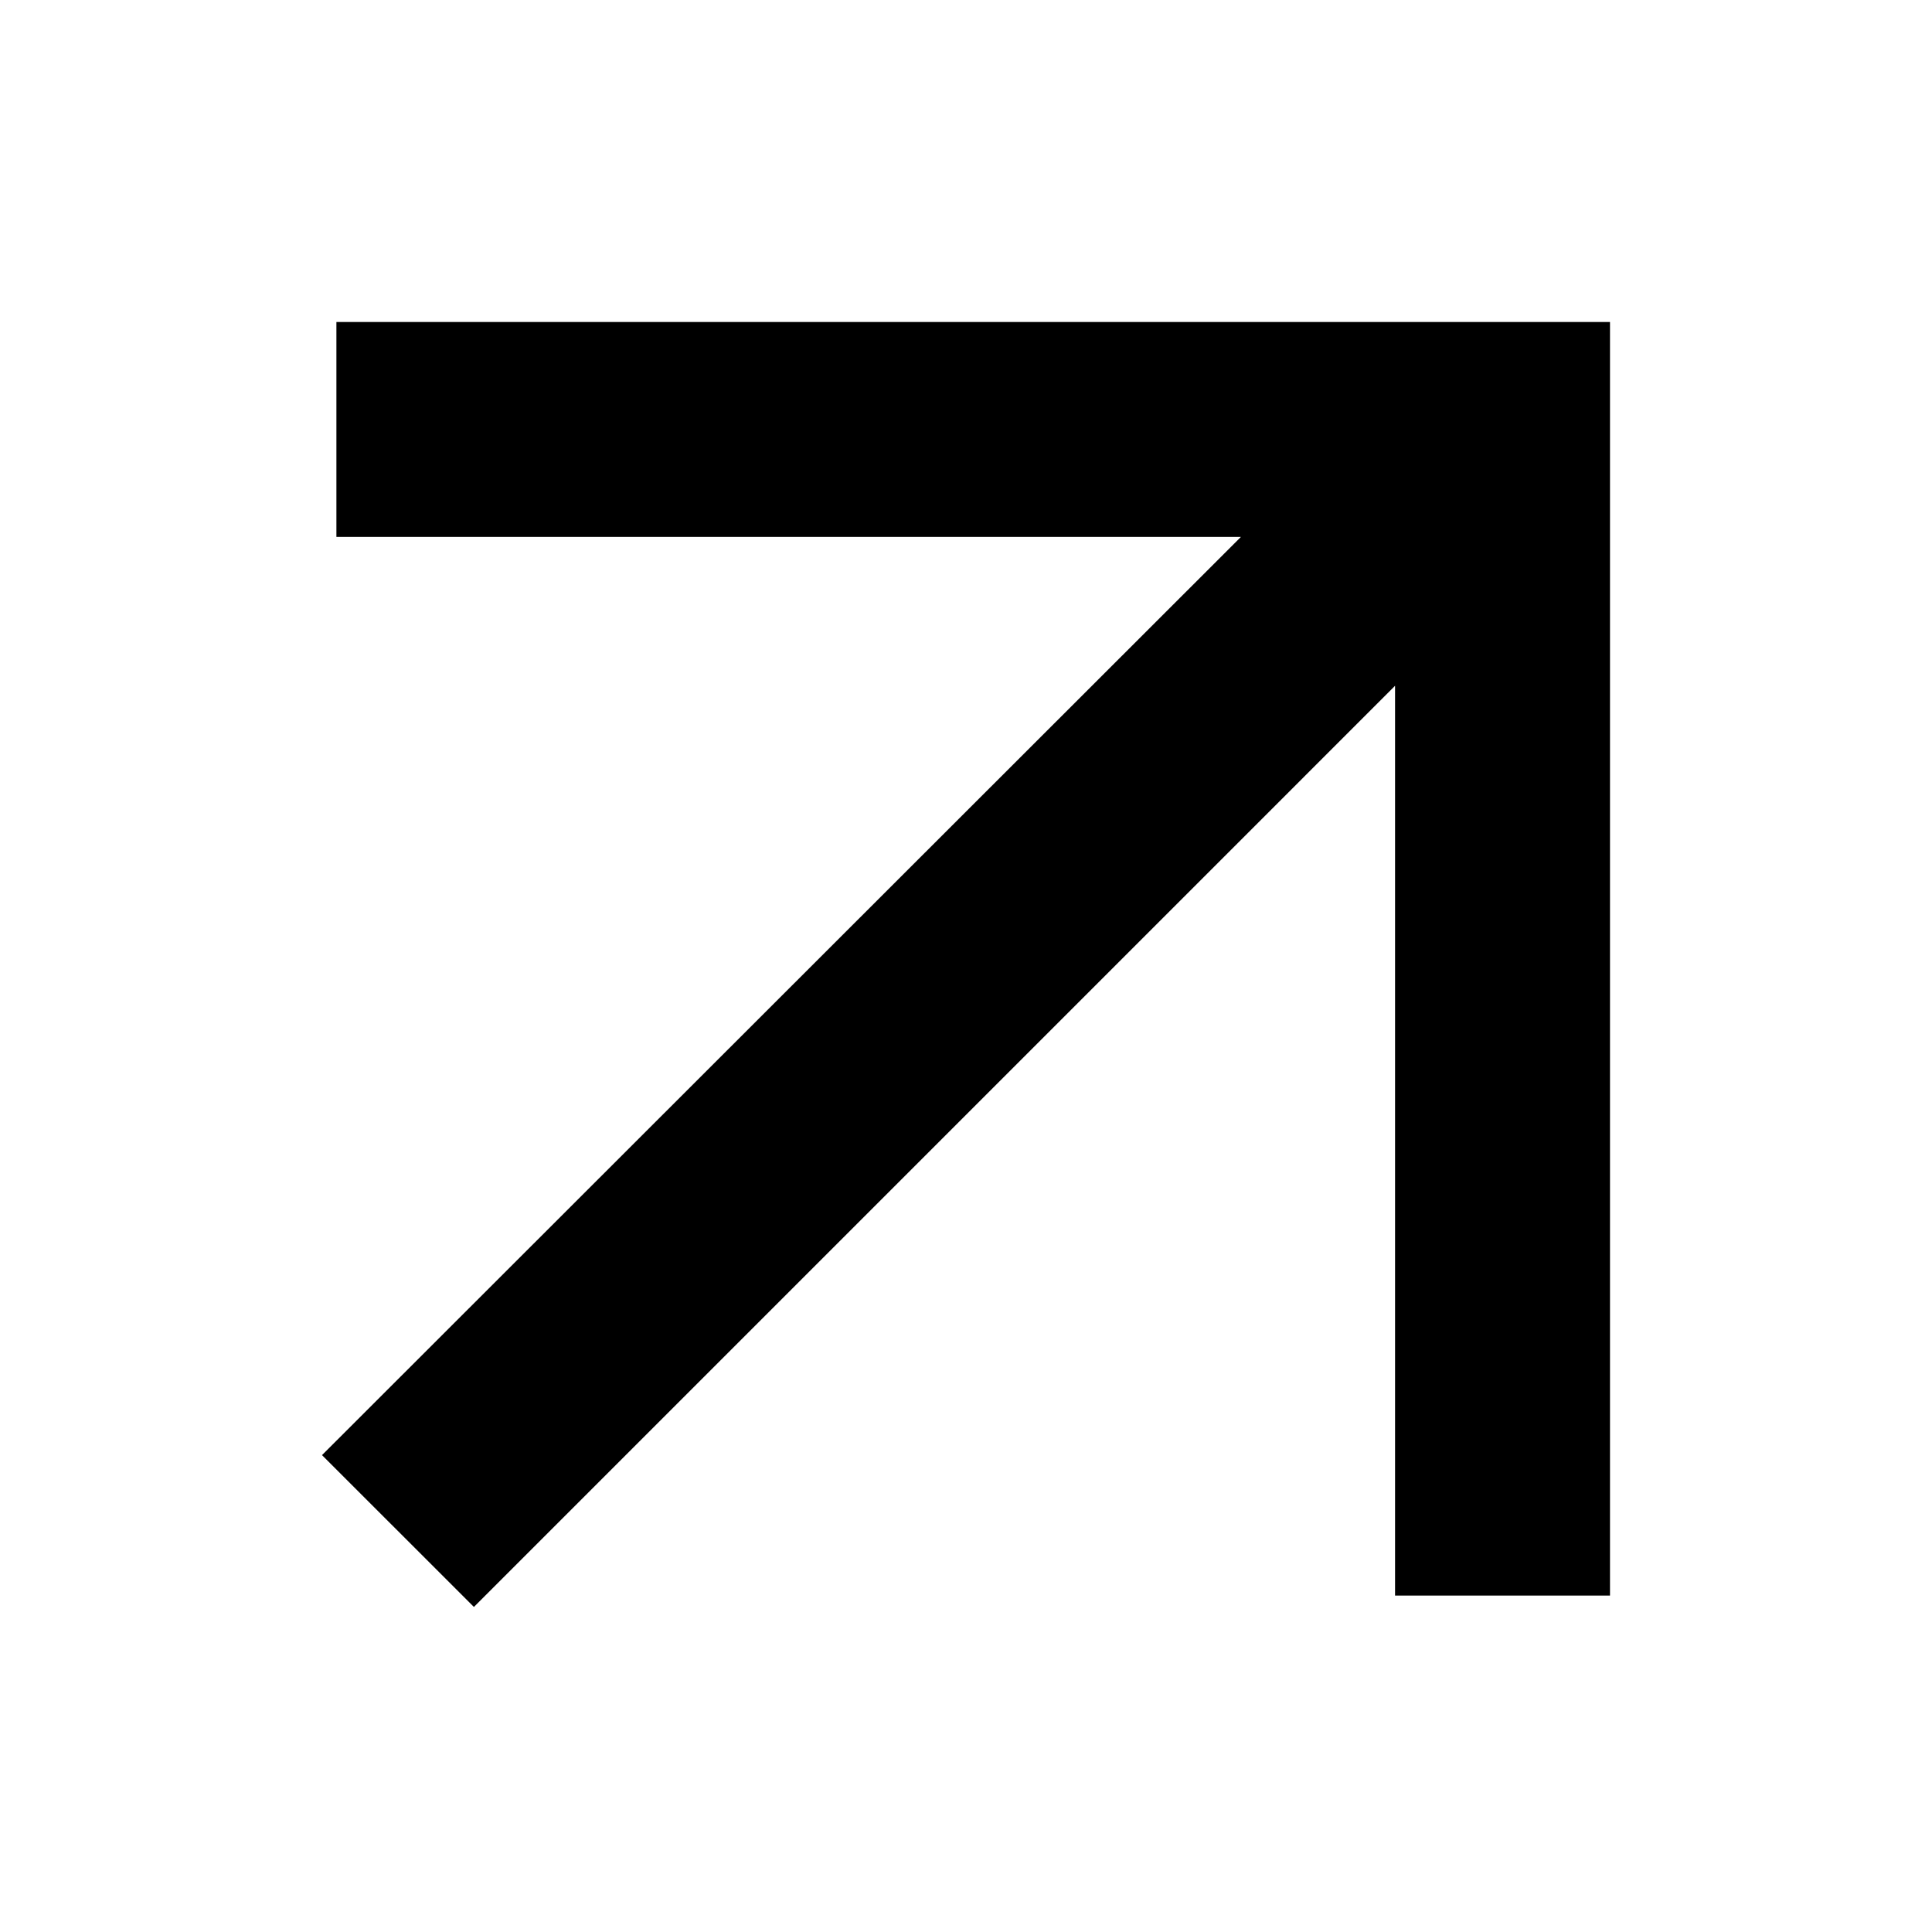
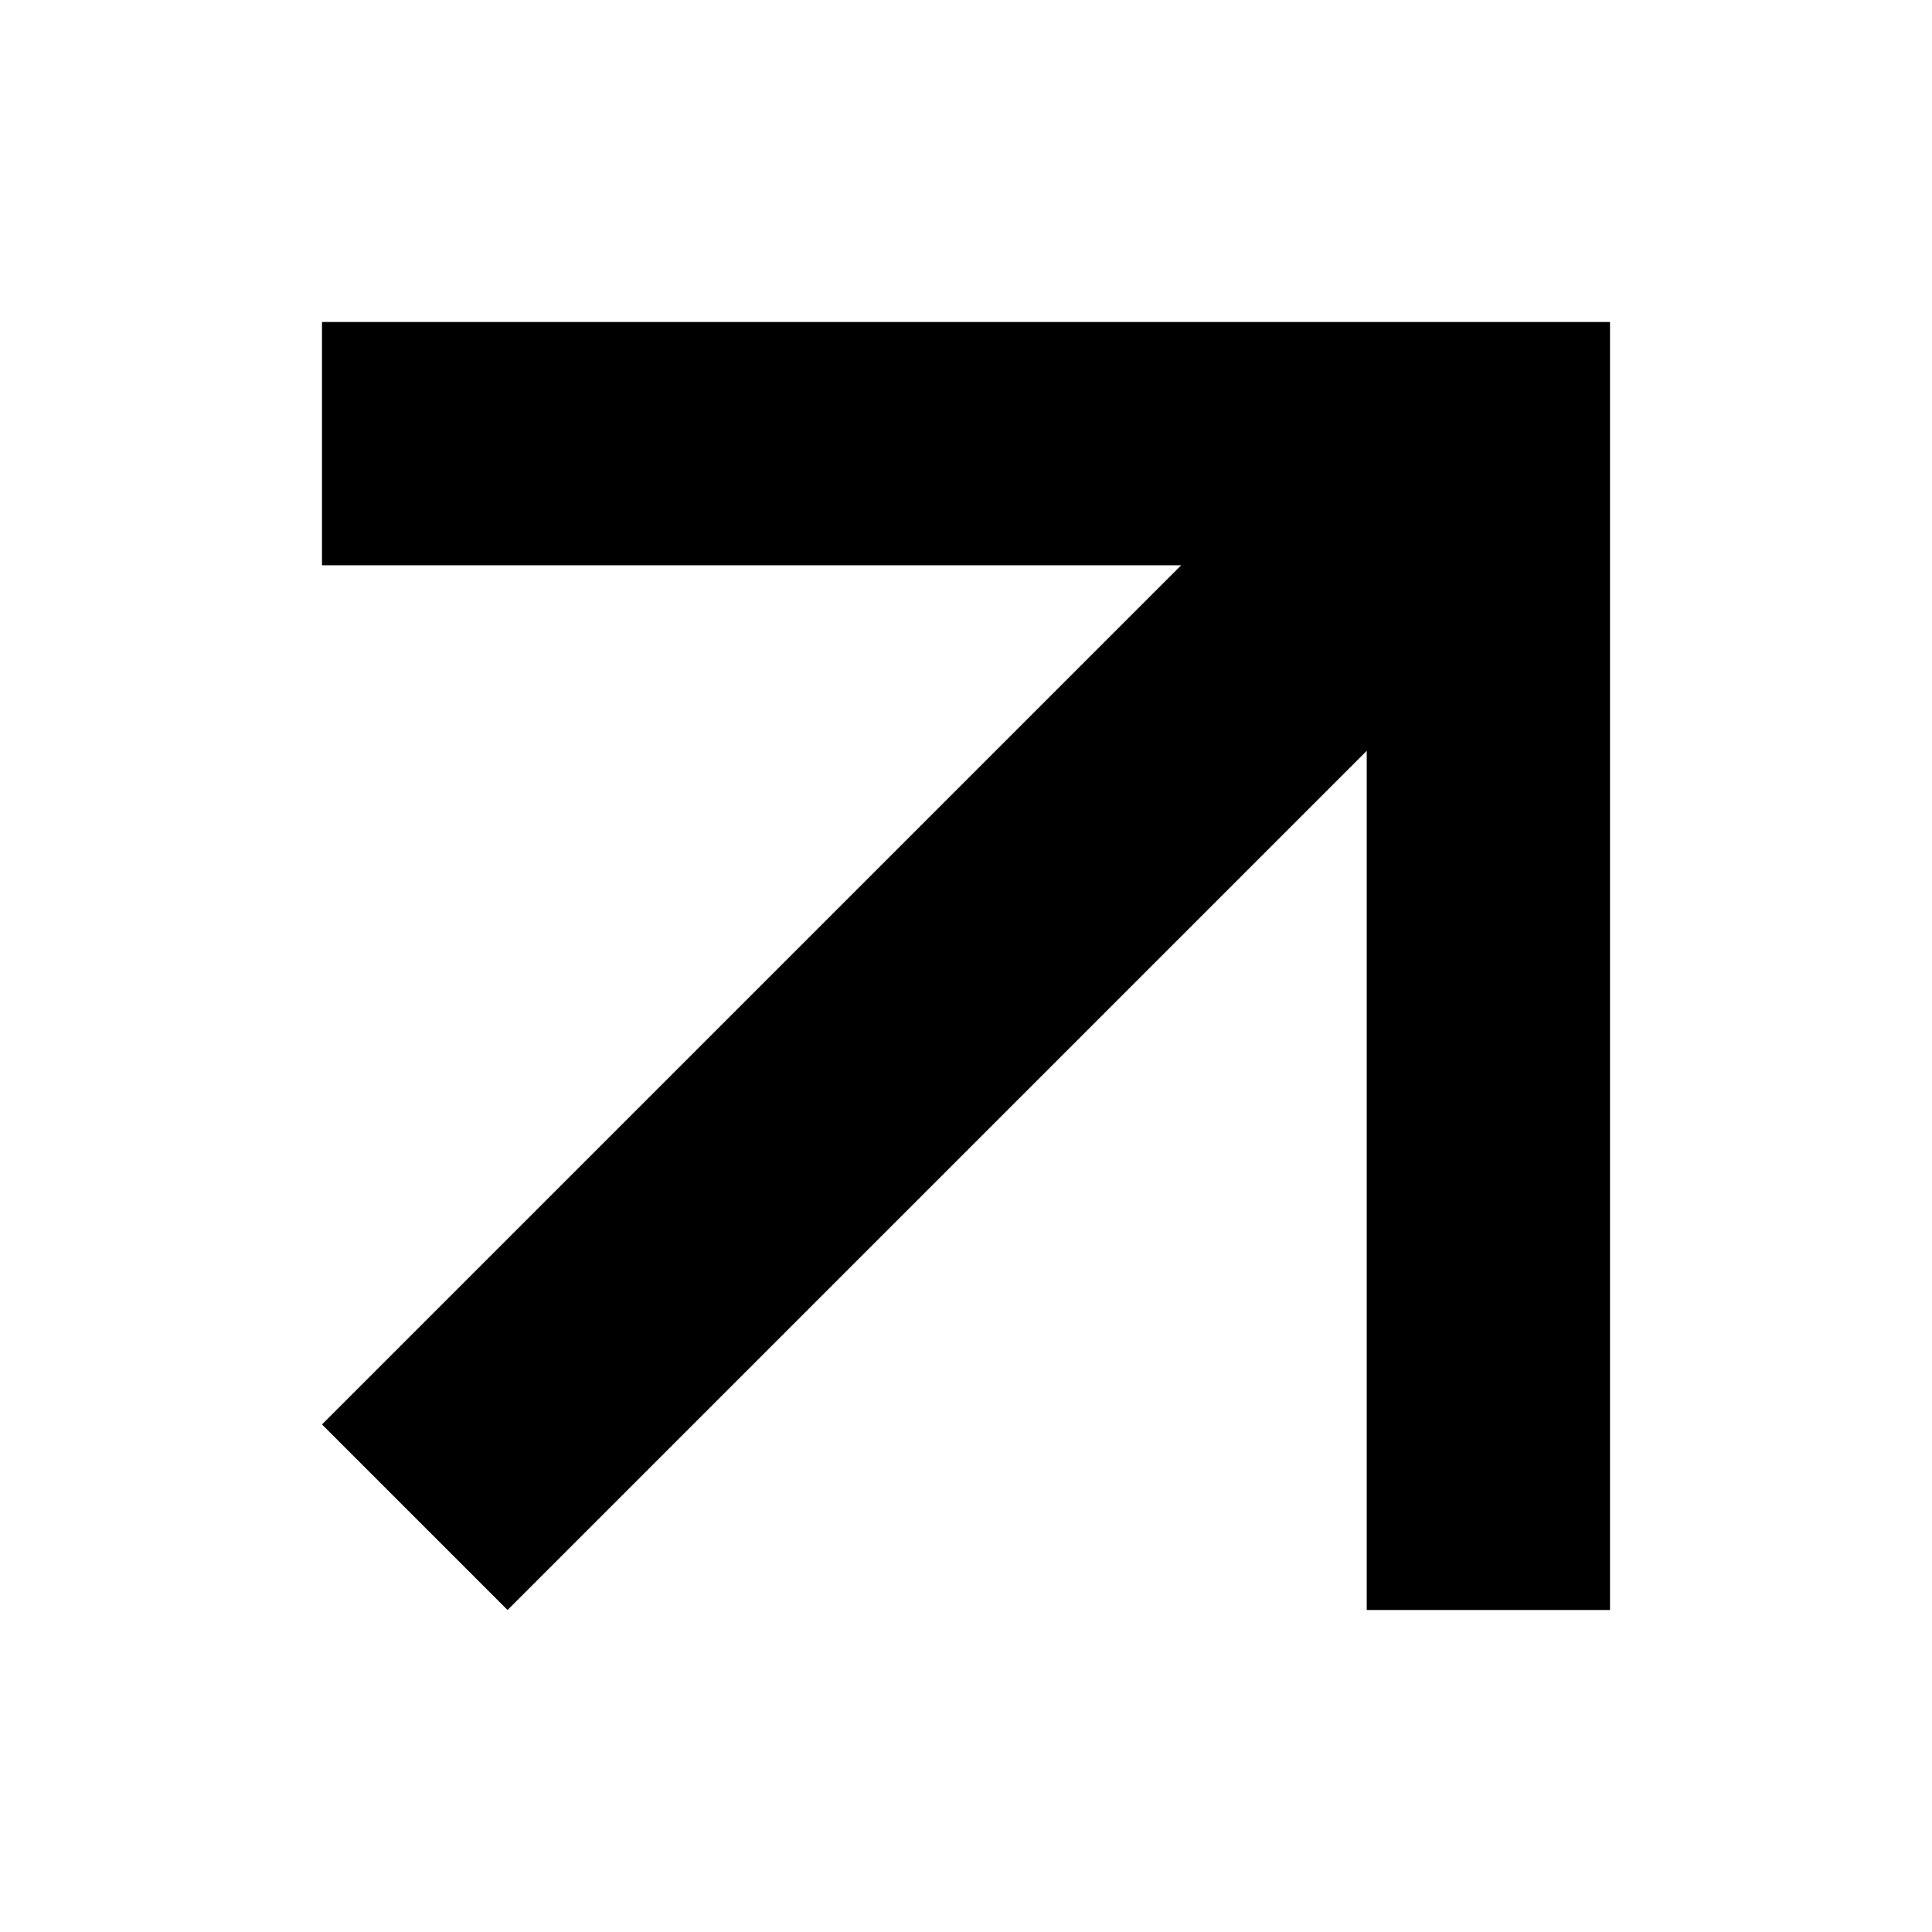
<svg xmlns="http://www.w3.org/2000/svg" width="24" height="24" viewBox="0 0 24 24" fill="none">
  <rect width="24" height="24" fill="none" />
-   <path d="M4.179 4V6.67H15.415L4 18.076L5.887 19.962L17.33 8.519V19.821H20V6.67V4H4.179Z" fill="black" />
+   <path fill-rule="evenodd" clip-rule="evenodd" d="M4 4H20V20H16.978V9.327L6.305 20L4 17.695L14.673 7.022H4V4Z" fill="black" />
</svg>
